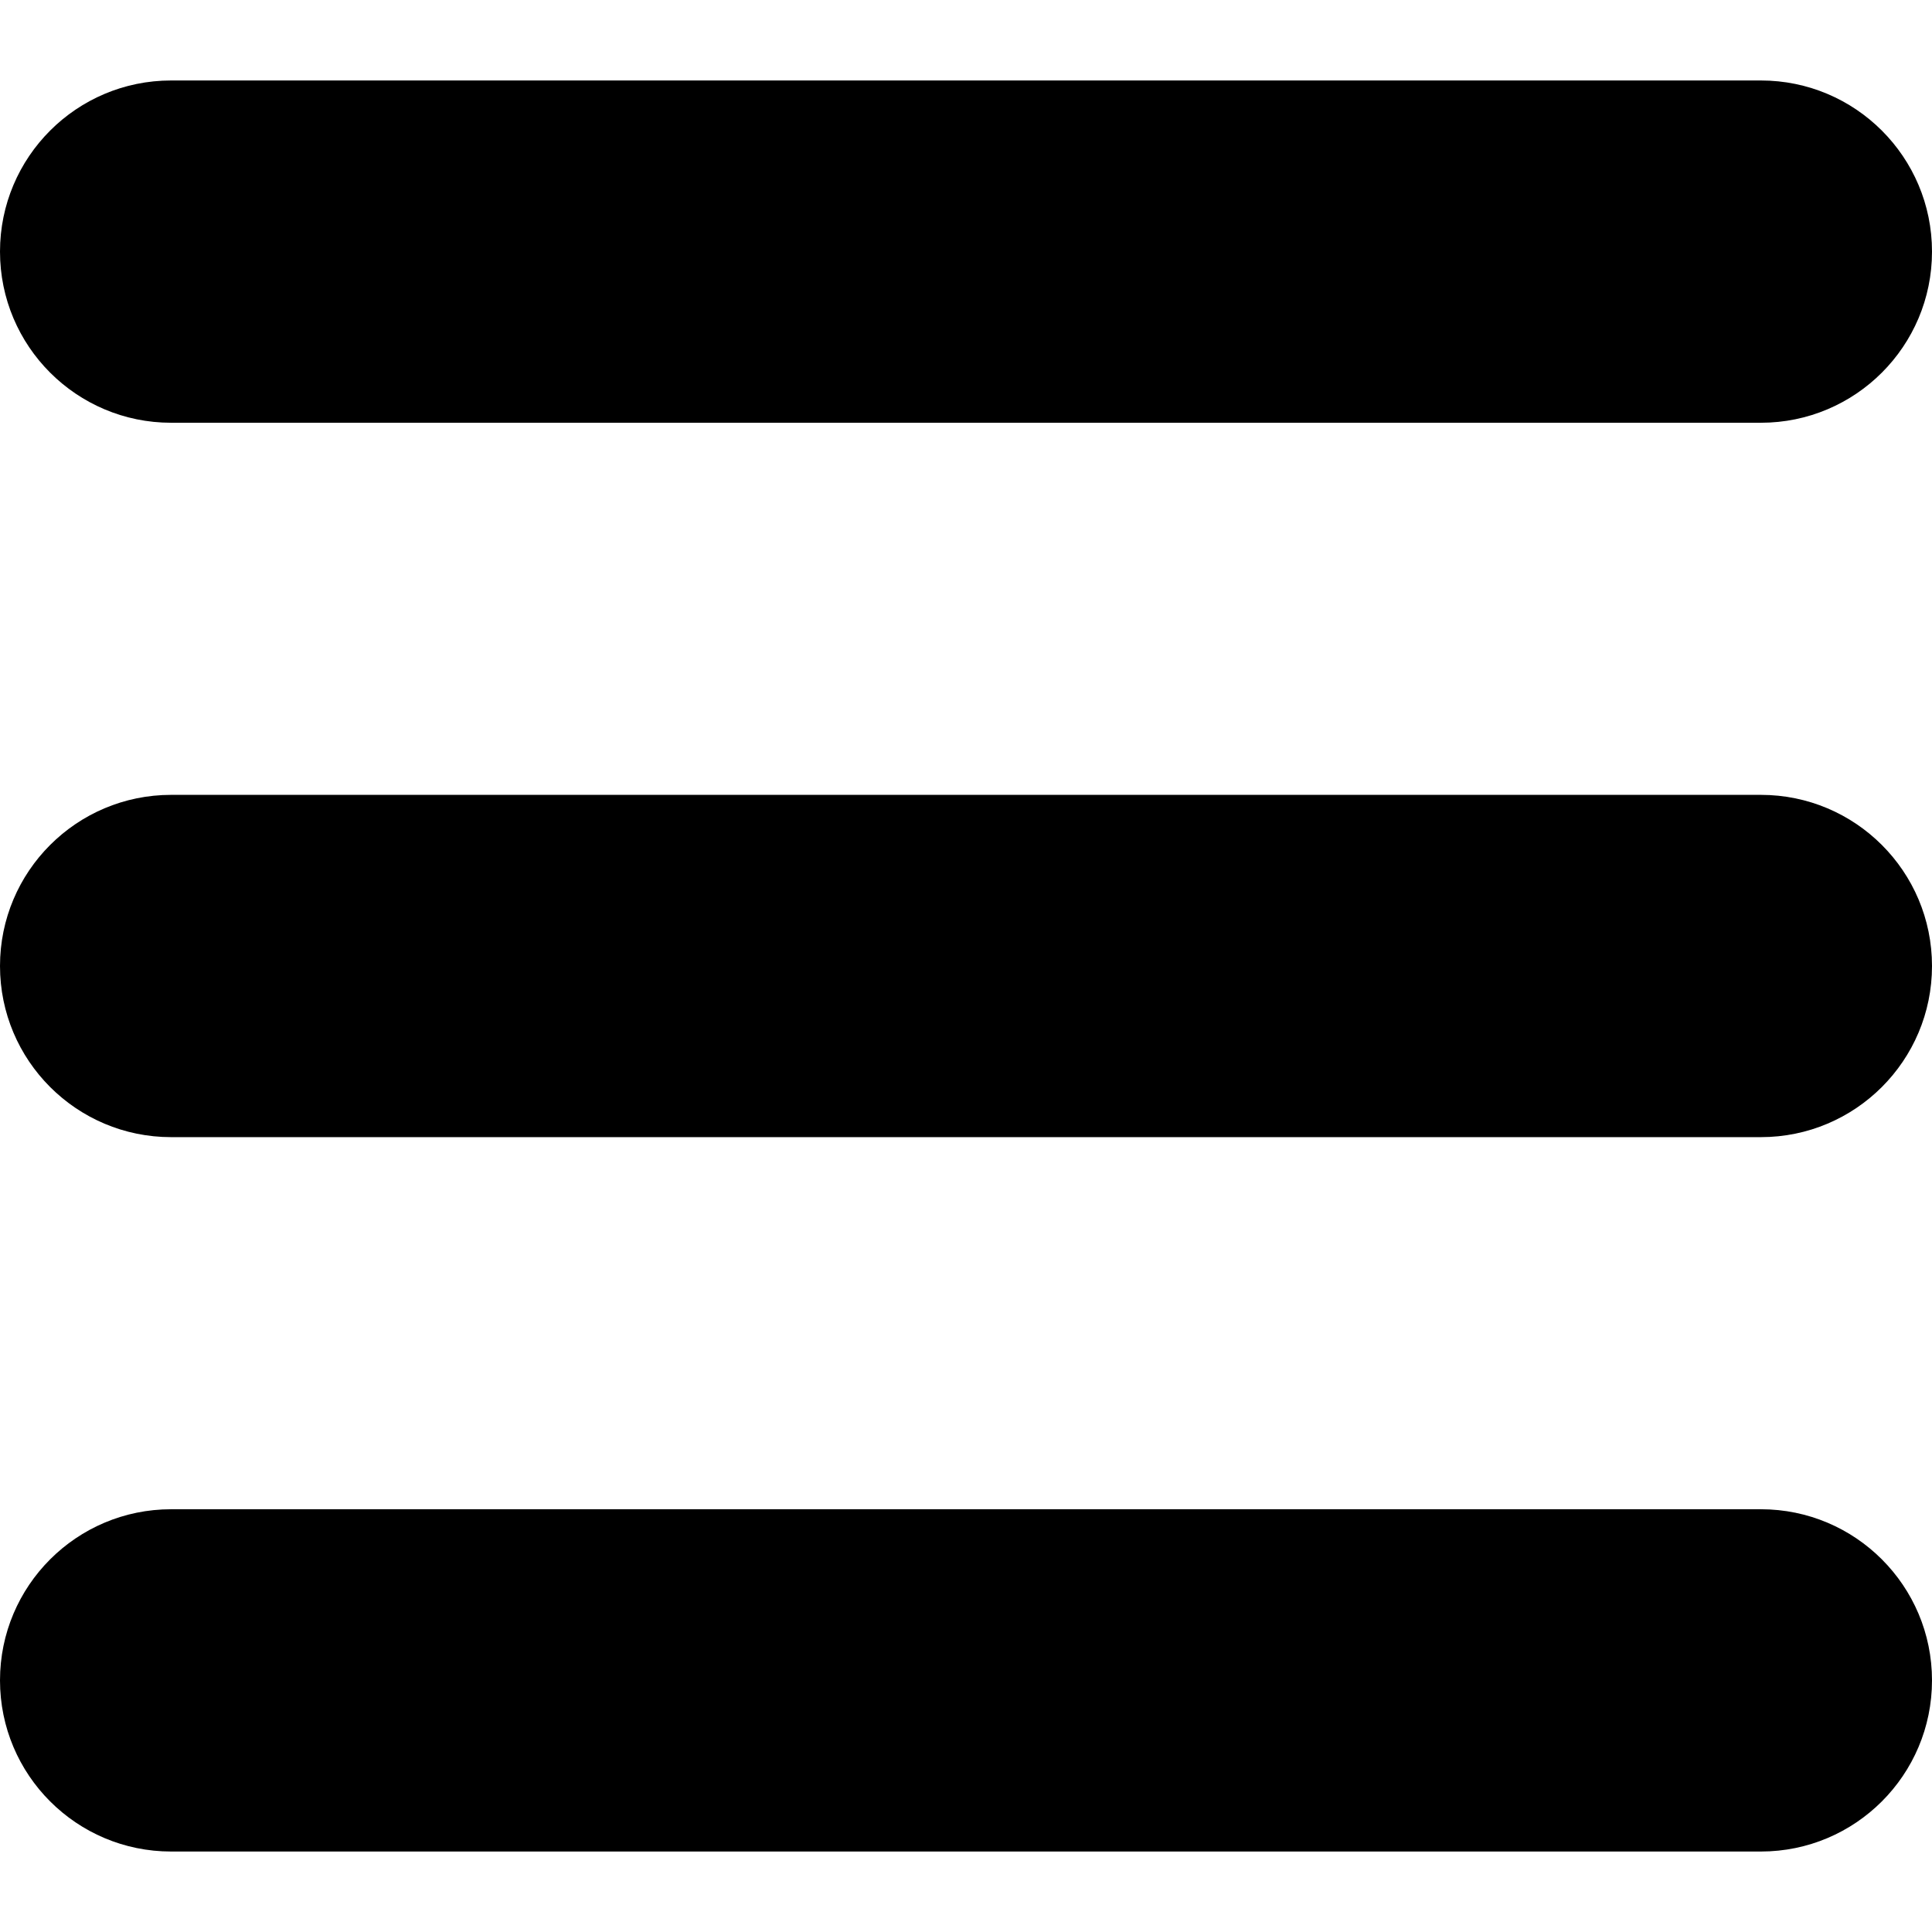
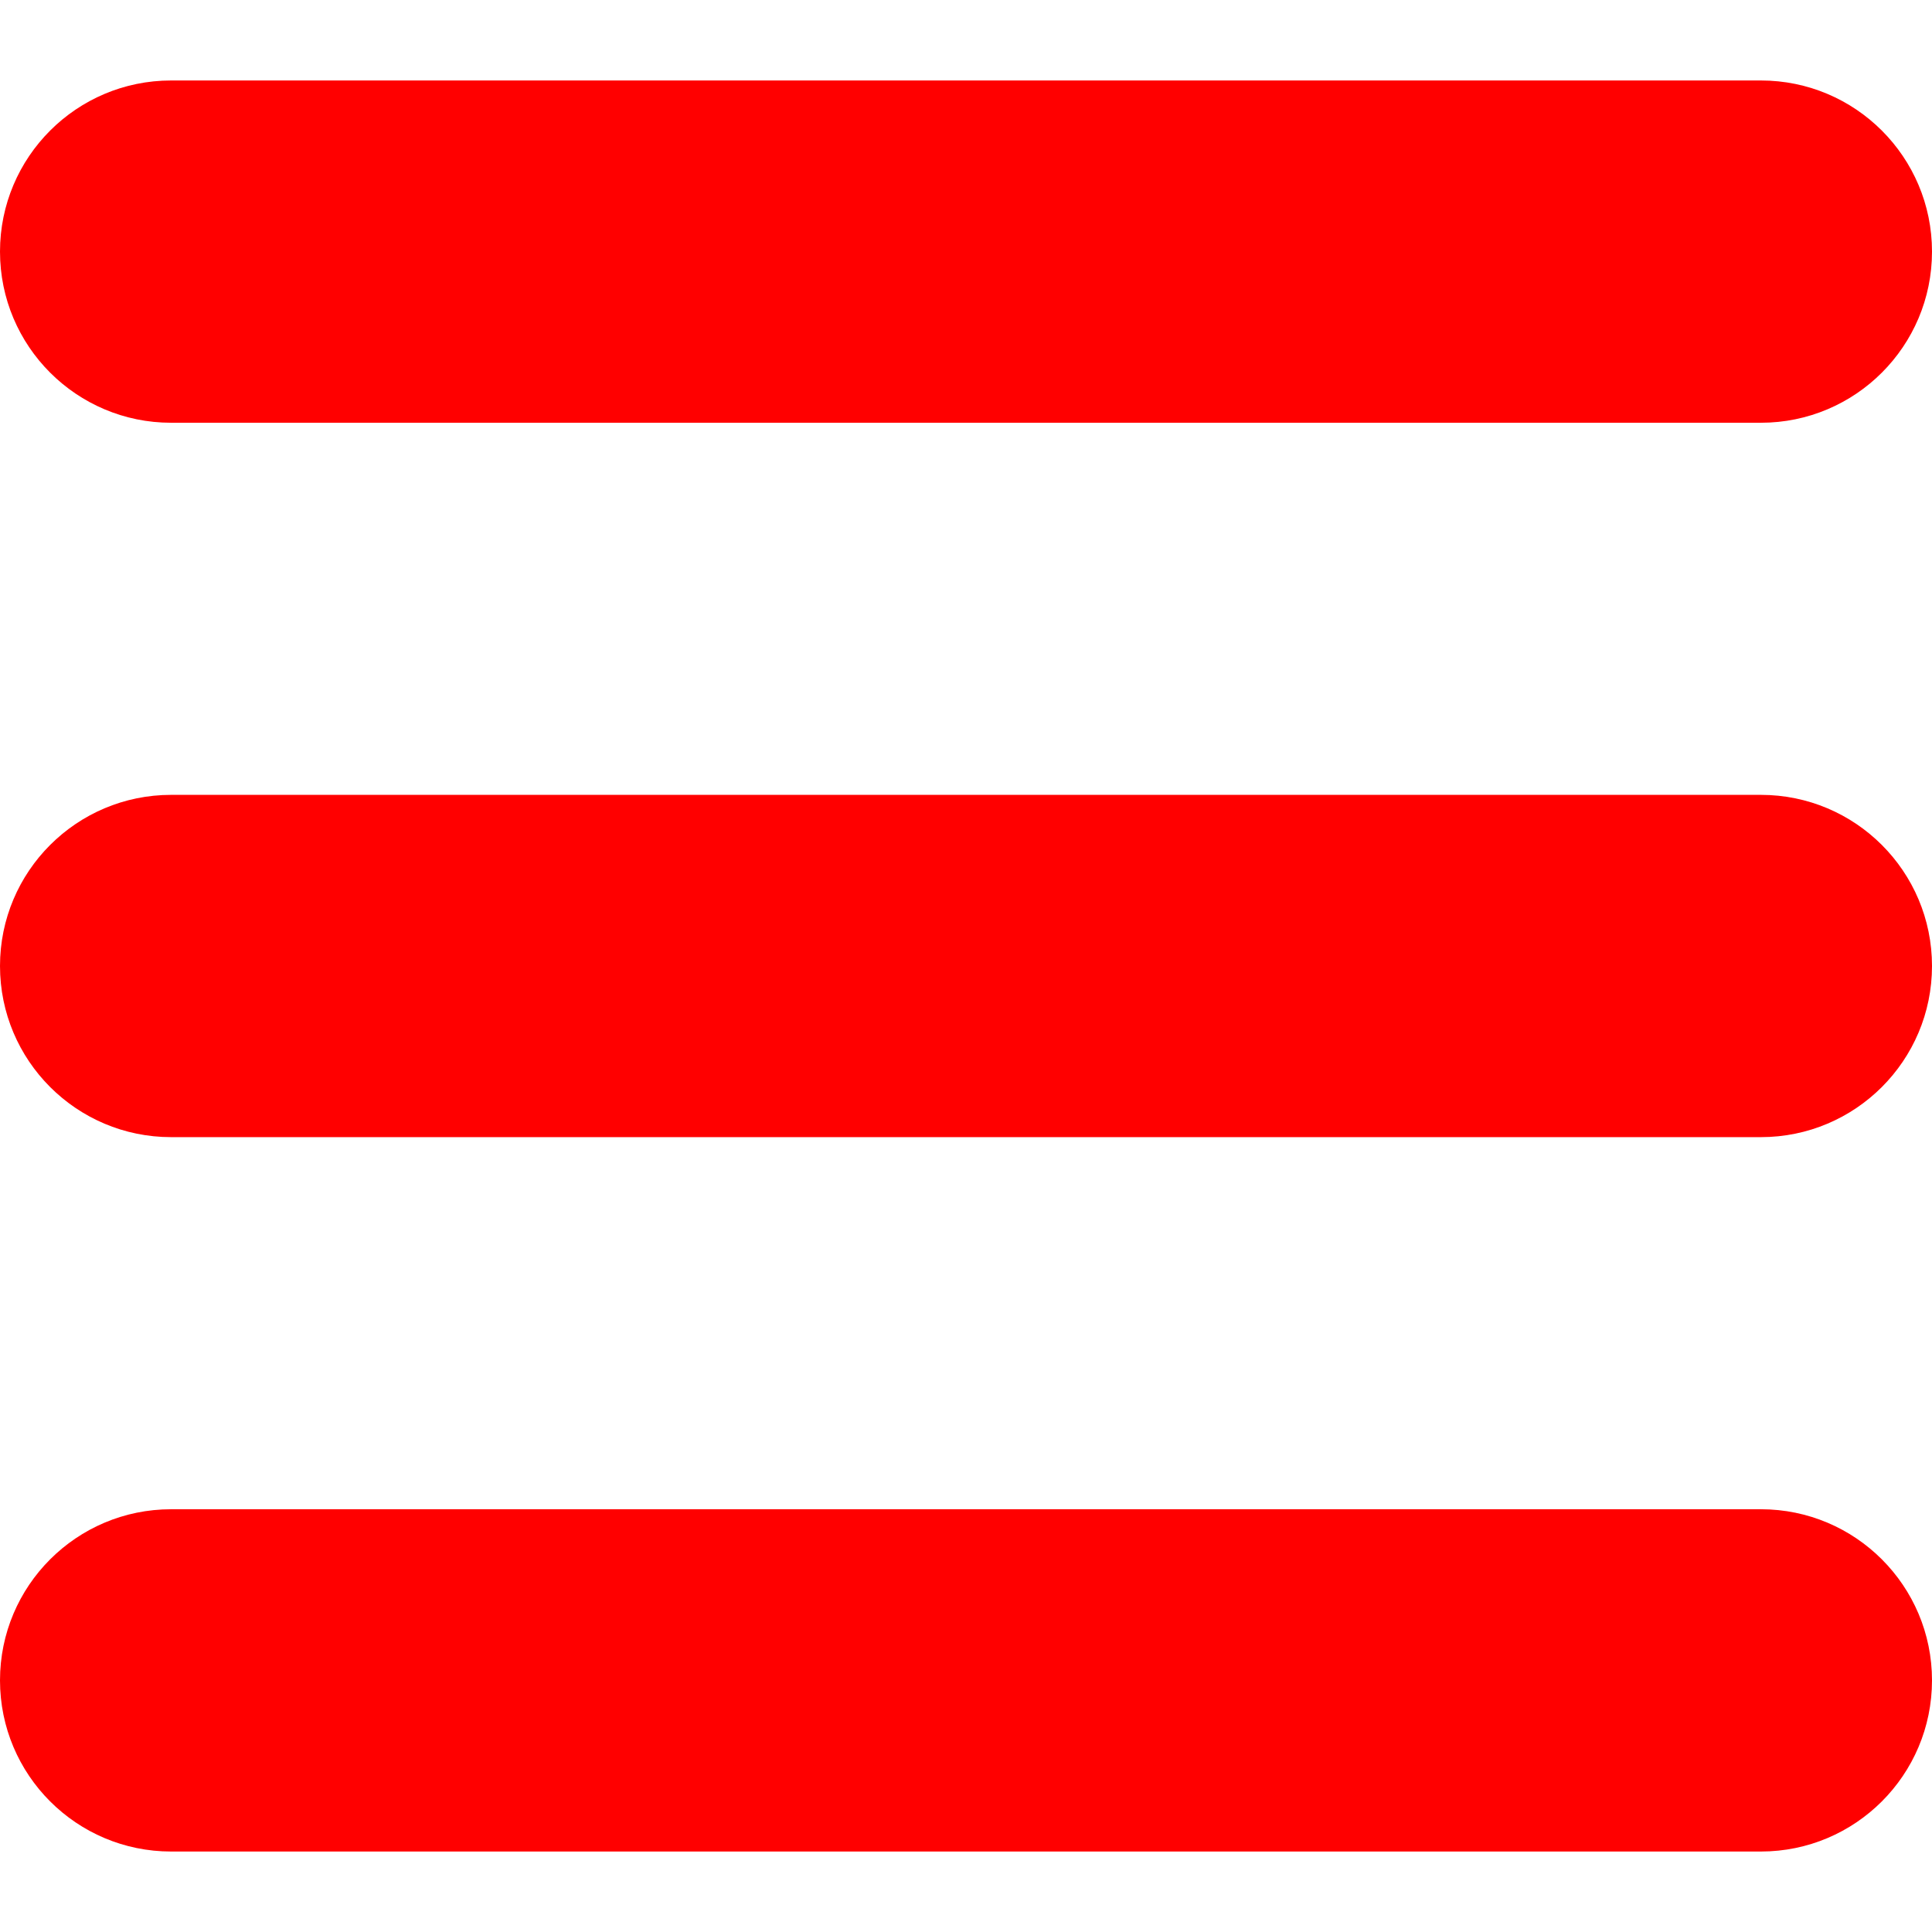
<svg xmlns="http://www.w3.org/2000/svg" width="48" height="48" viewBox="0 0 12.7 12.7" version="1.1" id="svg5">
  <defs id="defs2" />
  <g id="layer1">
-     <rect style="fill:#000000;stroke:none;stroke-width:0.29;stroke-linecap:round;stroke-dasharray:none" id="rect1052" width="12.7" height="2.25" x="9.5367433e-08" y="5.225" ry="1.125" />
-     <rect style="fill:#000000;stroke:none;stroke-width:0.29;stroke-linecap:round;stroke-dasharray:none" id="rect1108" width="12.7" height="2.25" x="2.8610231e-07" y="0.529" ry="1.125" />
-     <rect style="fill:#000000;stroke:none;stroke-width:0.29;stroke-linecap:round;stroke-dasharray:none" id="rect1112" width="12.7" height="2.25" x="9.5367433e-08" y="9.921" ry="1.125" />
+     <rect style="fill:#ff0000;stroke:none;stroke-width:0.29;stroke-linecap:round;stroke-dasharray:none" id="rect1052" width="12.7" height="2.25" x="9.5367433e-08" y="5.225" ry="1.125" />
+     <rect style="fill:#ff0000;stroke:none;stroke-width:0.29;stroke-linecap:round;stroke-dasharray:none" id="rect1108" width="12.7" height="2.25" x="2.8610231e-07" y="0.529" ry="1.125" />
+     <rect style="fill:#ff0000;stroke:none;stroke-width:0.29;stroke-linecap:round;stroke-dasharray:none" id="rect1112" width="12.7" height="2.25" x="9.5367433e-08" y="9.921" ry="1.125" />
  </g>
</svg>
